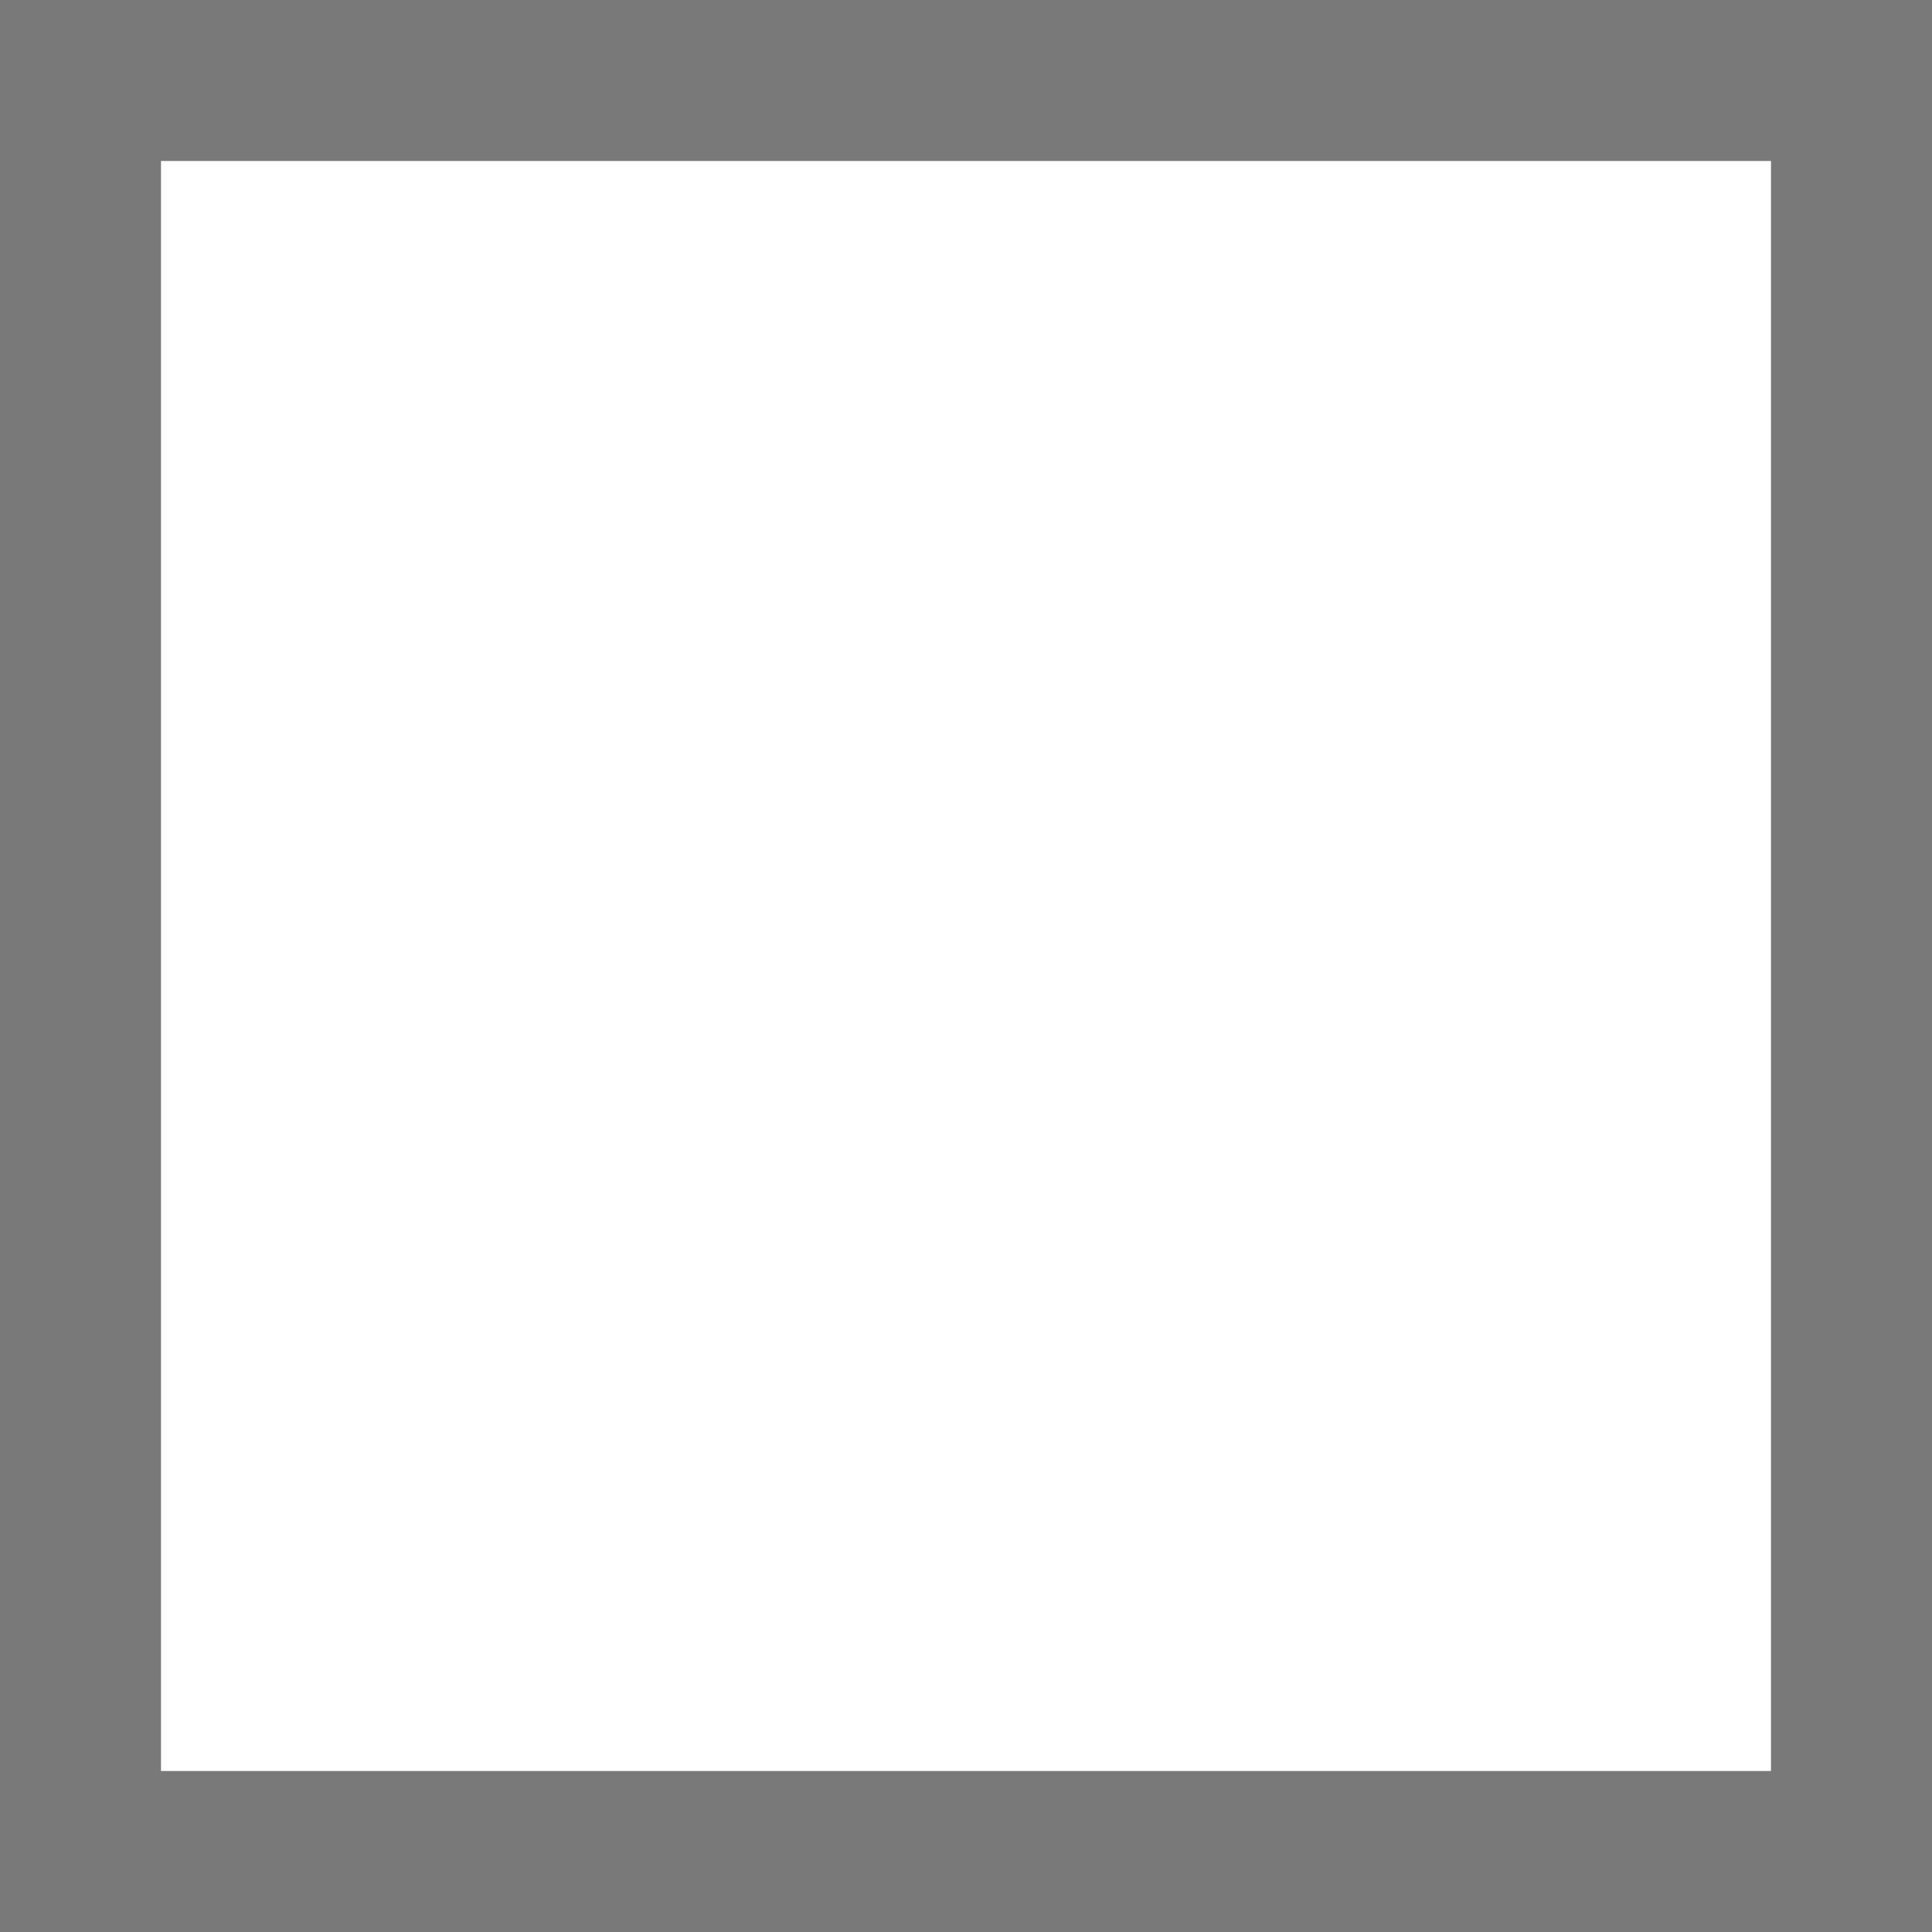
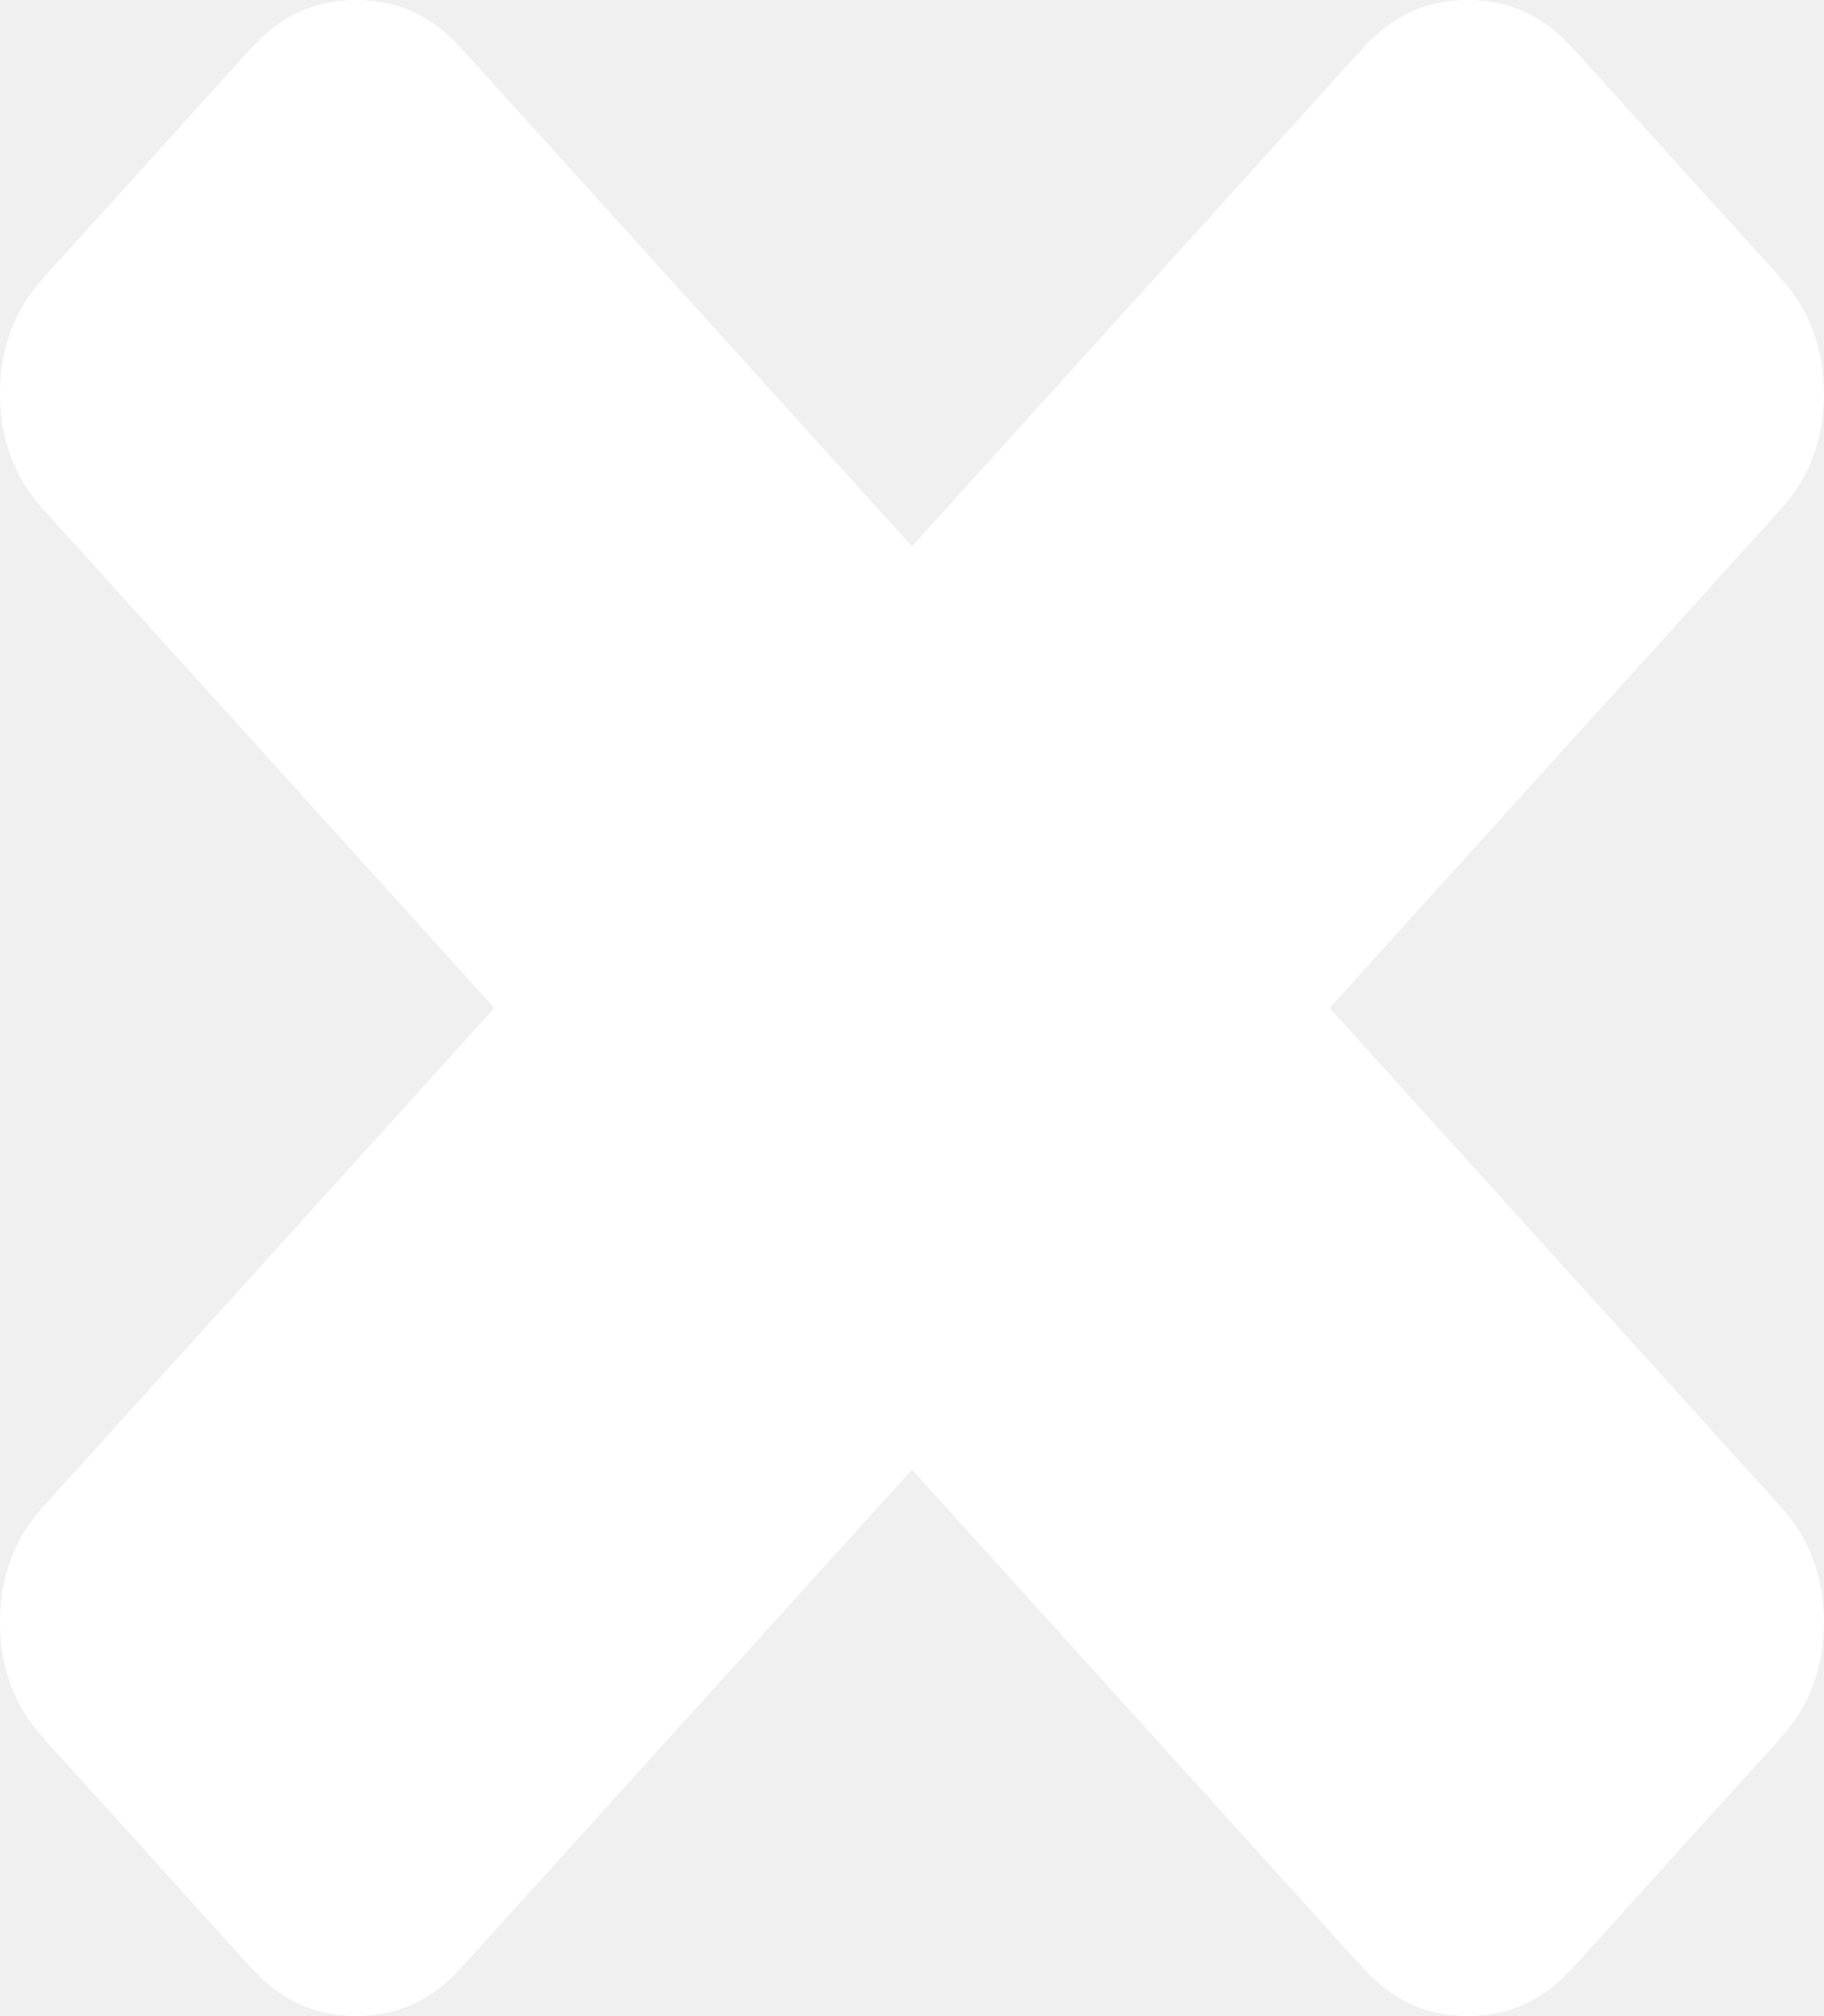
- <svg xmlns="http://www.w3.org/2000/svg" version="1.1" width="12px" height="12px" viewBox="352 250  12 12">
-   <path d="M 352.5 250.5  L 363.5 250.5  L 363.5 261.5  L 352.5 261.5  L 352.5 250.5  Z " fill-rule="nonzero" fill="#ffffff" stroke="none" />
-   <path d="M 352.5 250.5  L 363.5 250.5  L 363.5 261.5  L 352.5 261.5  L 352.5 250.5  Z " stroke-width="1" stroke="#797979" fill="none" />
+ <svg xmlns="http://www.w3.org/2000/svg" version="1.1" width="19px" height="21px">
+   <g transform="matrix(1 0 0 1 -552 -16 )">
+     <path d="M 18.552 15.697  C 18.851 16.027  19 16.428  19 16.899  C 19 17.37  18.851 17.771  18.552 18.101  L 16.377 20.505  C 16.079 20.835  15.716 21  15.29 21  C 14.863 21  14.501 20.835  14.202 20.505  L 9.5 15.308  L 4.798 20.505  C 4.499 20.835  4.137 21  3.71 21  C 3.284 21  2.921 20.835  2.623 20.505  L 0.448 18.101  C 0.149 17.771  0 17.37  0 16.899  C 0 16.428  0.149 16.027  0.448 15.697  L 5.15 10.5  L 0.448 5.303  C 0.149 4.973  0 4.572  0 4.101  C 0 3.63  0.149 3.229  0.448 2.899  L 2.623 0.495  C 2.921 0.165  3.284 0  3.71 0  C 4.137 0  4.499 0.165  4.798 0.495  L 9.5 5.692  L 14.202 0.495  C 14.501 0.165  14.863 0  15.29 0  C 15.716 0  16.079 0.165  16.377 0.495  L 18.552 2.899  C 18.851 3.229  19 3.63  19 4.101  C 19 4.572  18.851 4.973  18.552 5.303  L 13.85 10.5  L 18.552 15.697  Z " fill-rule="nonzero" fill="#ffffff" stroke="none" transform="matrix(1 0 0 1 552 16 )" />
+   </g>
</svg>
